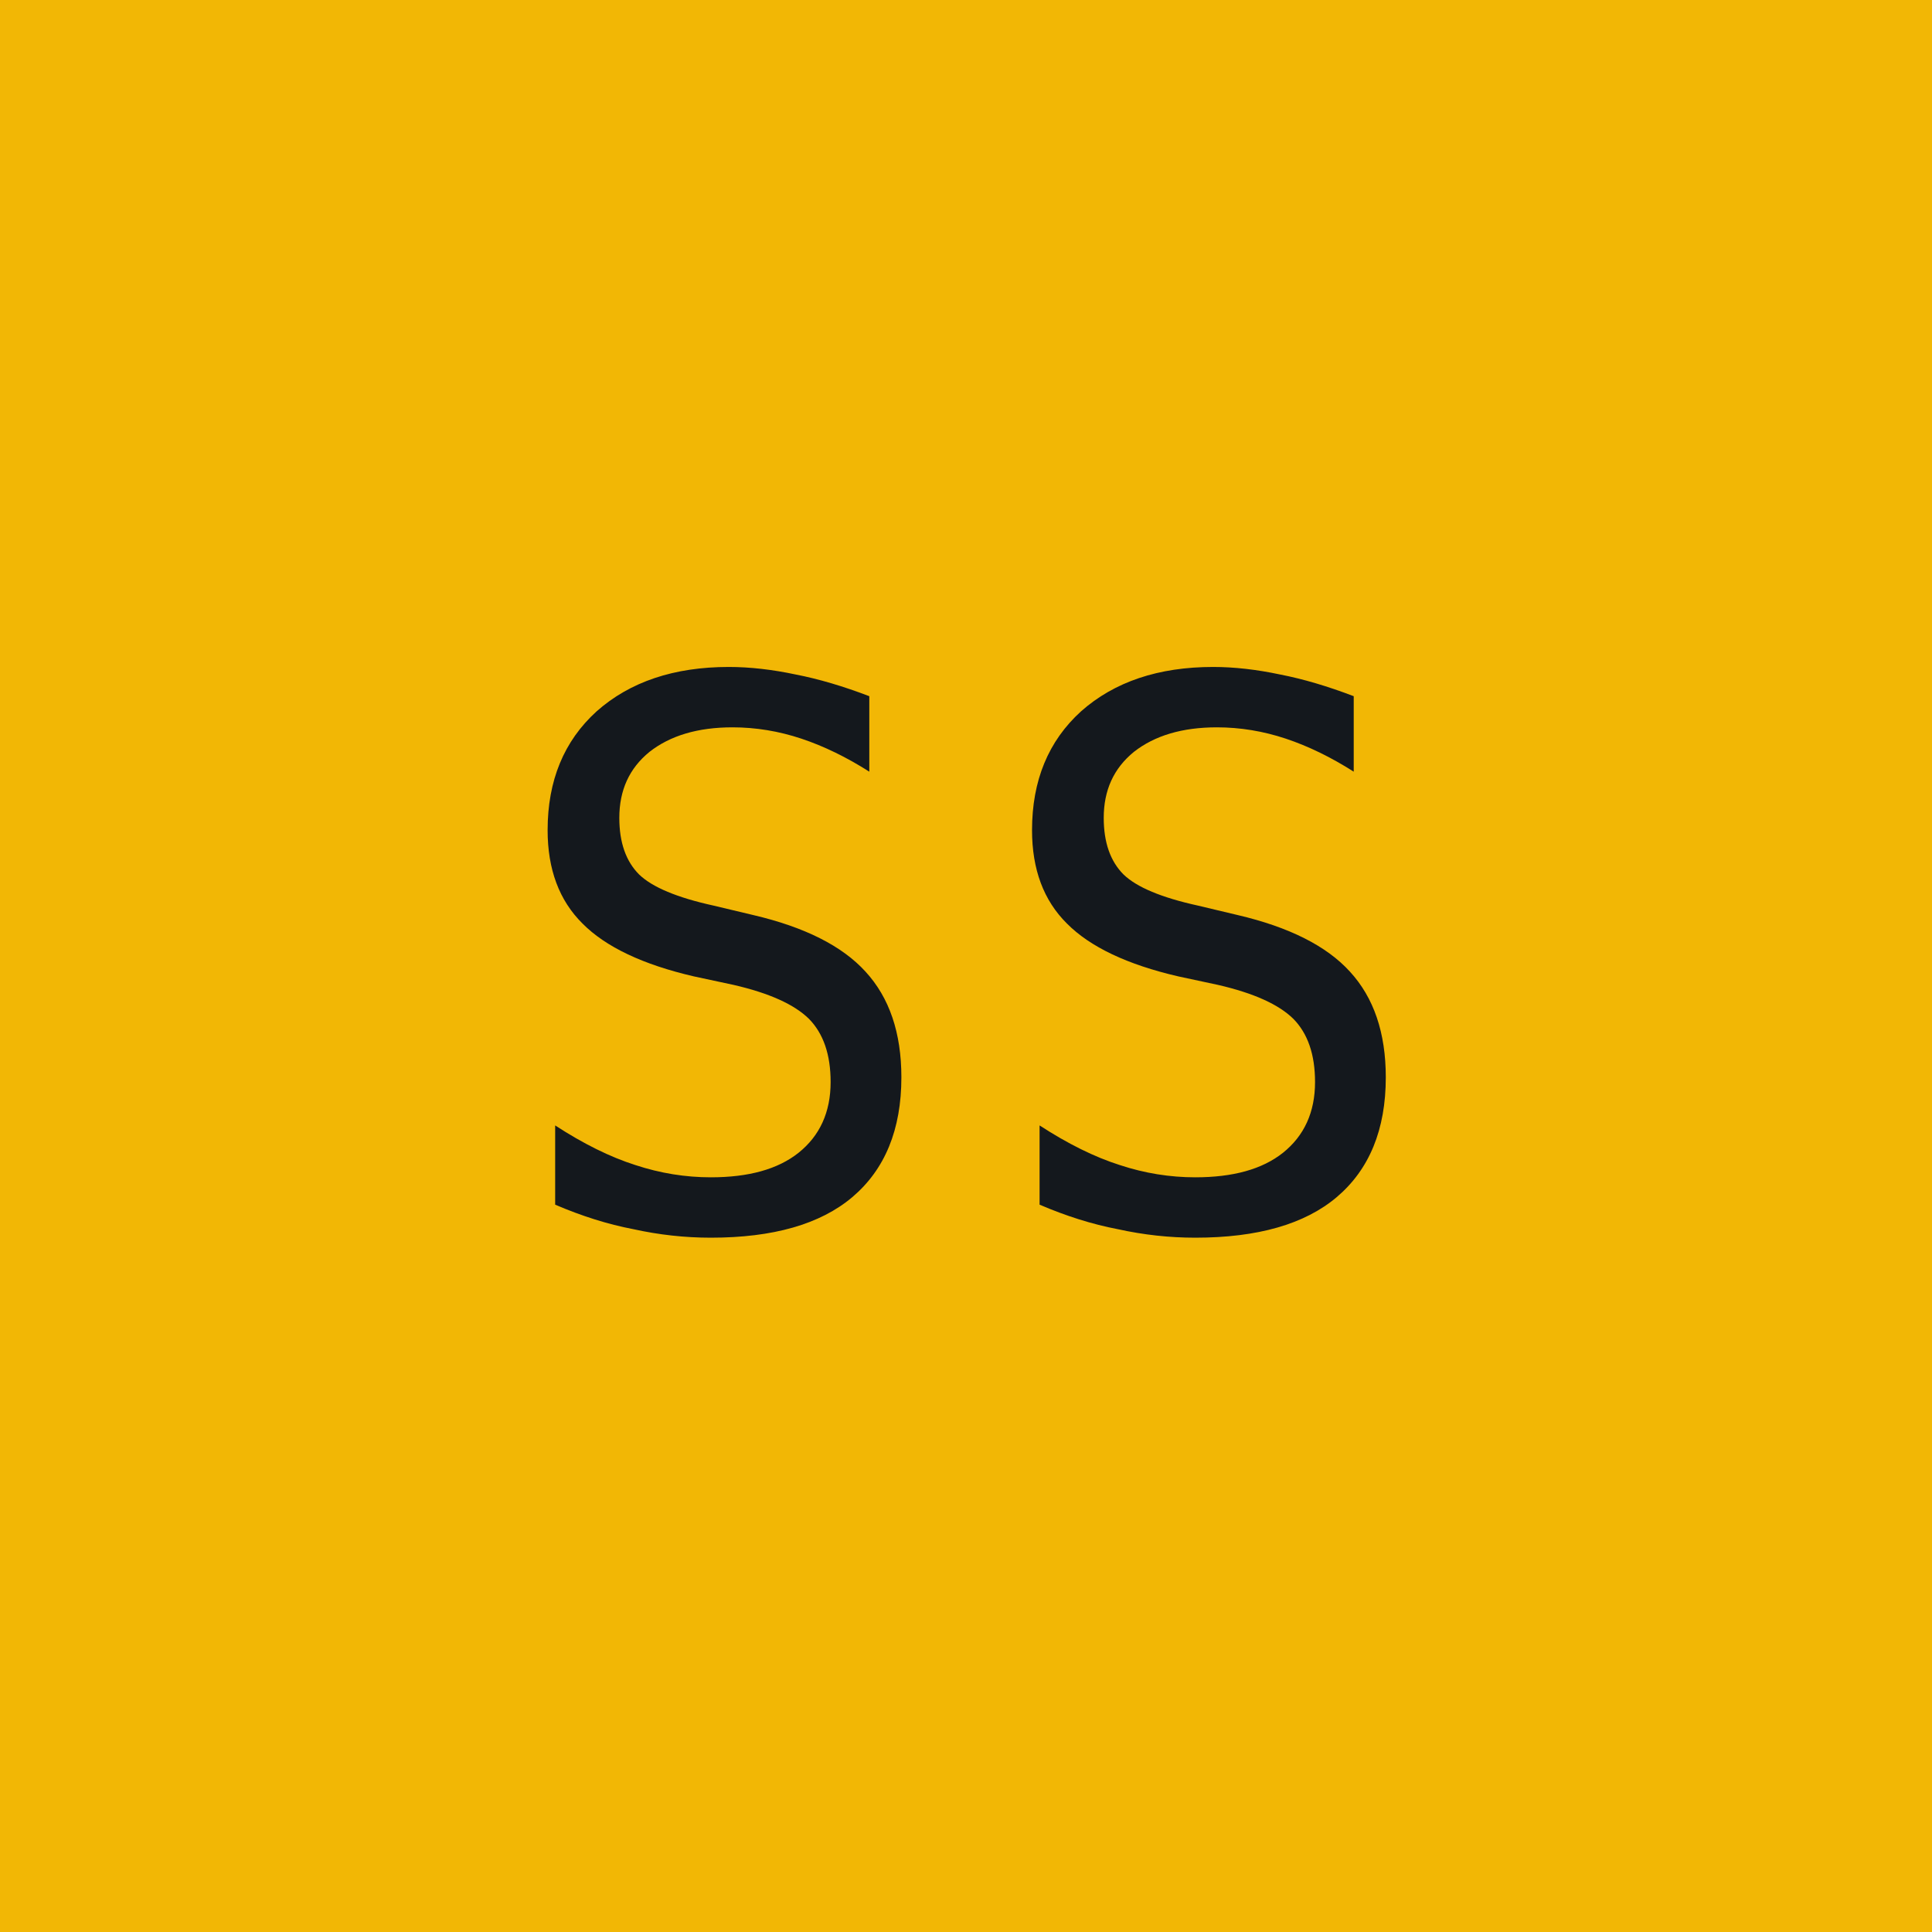
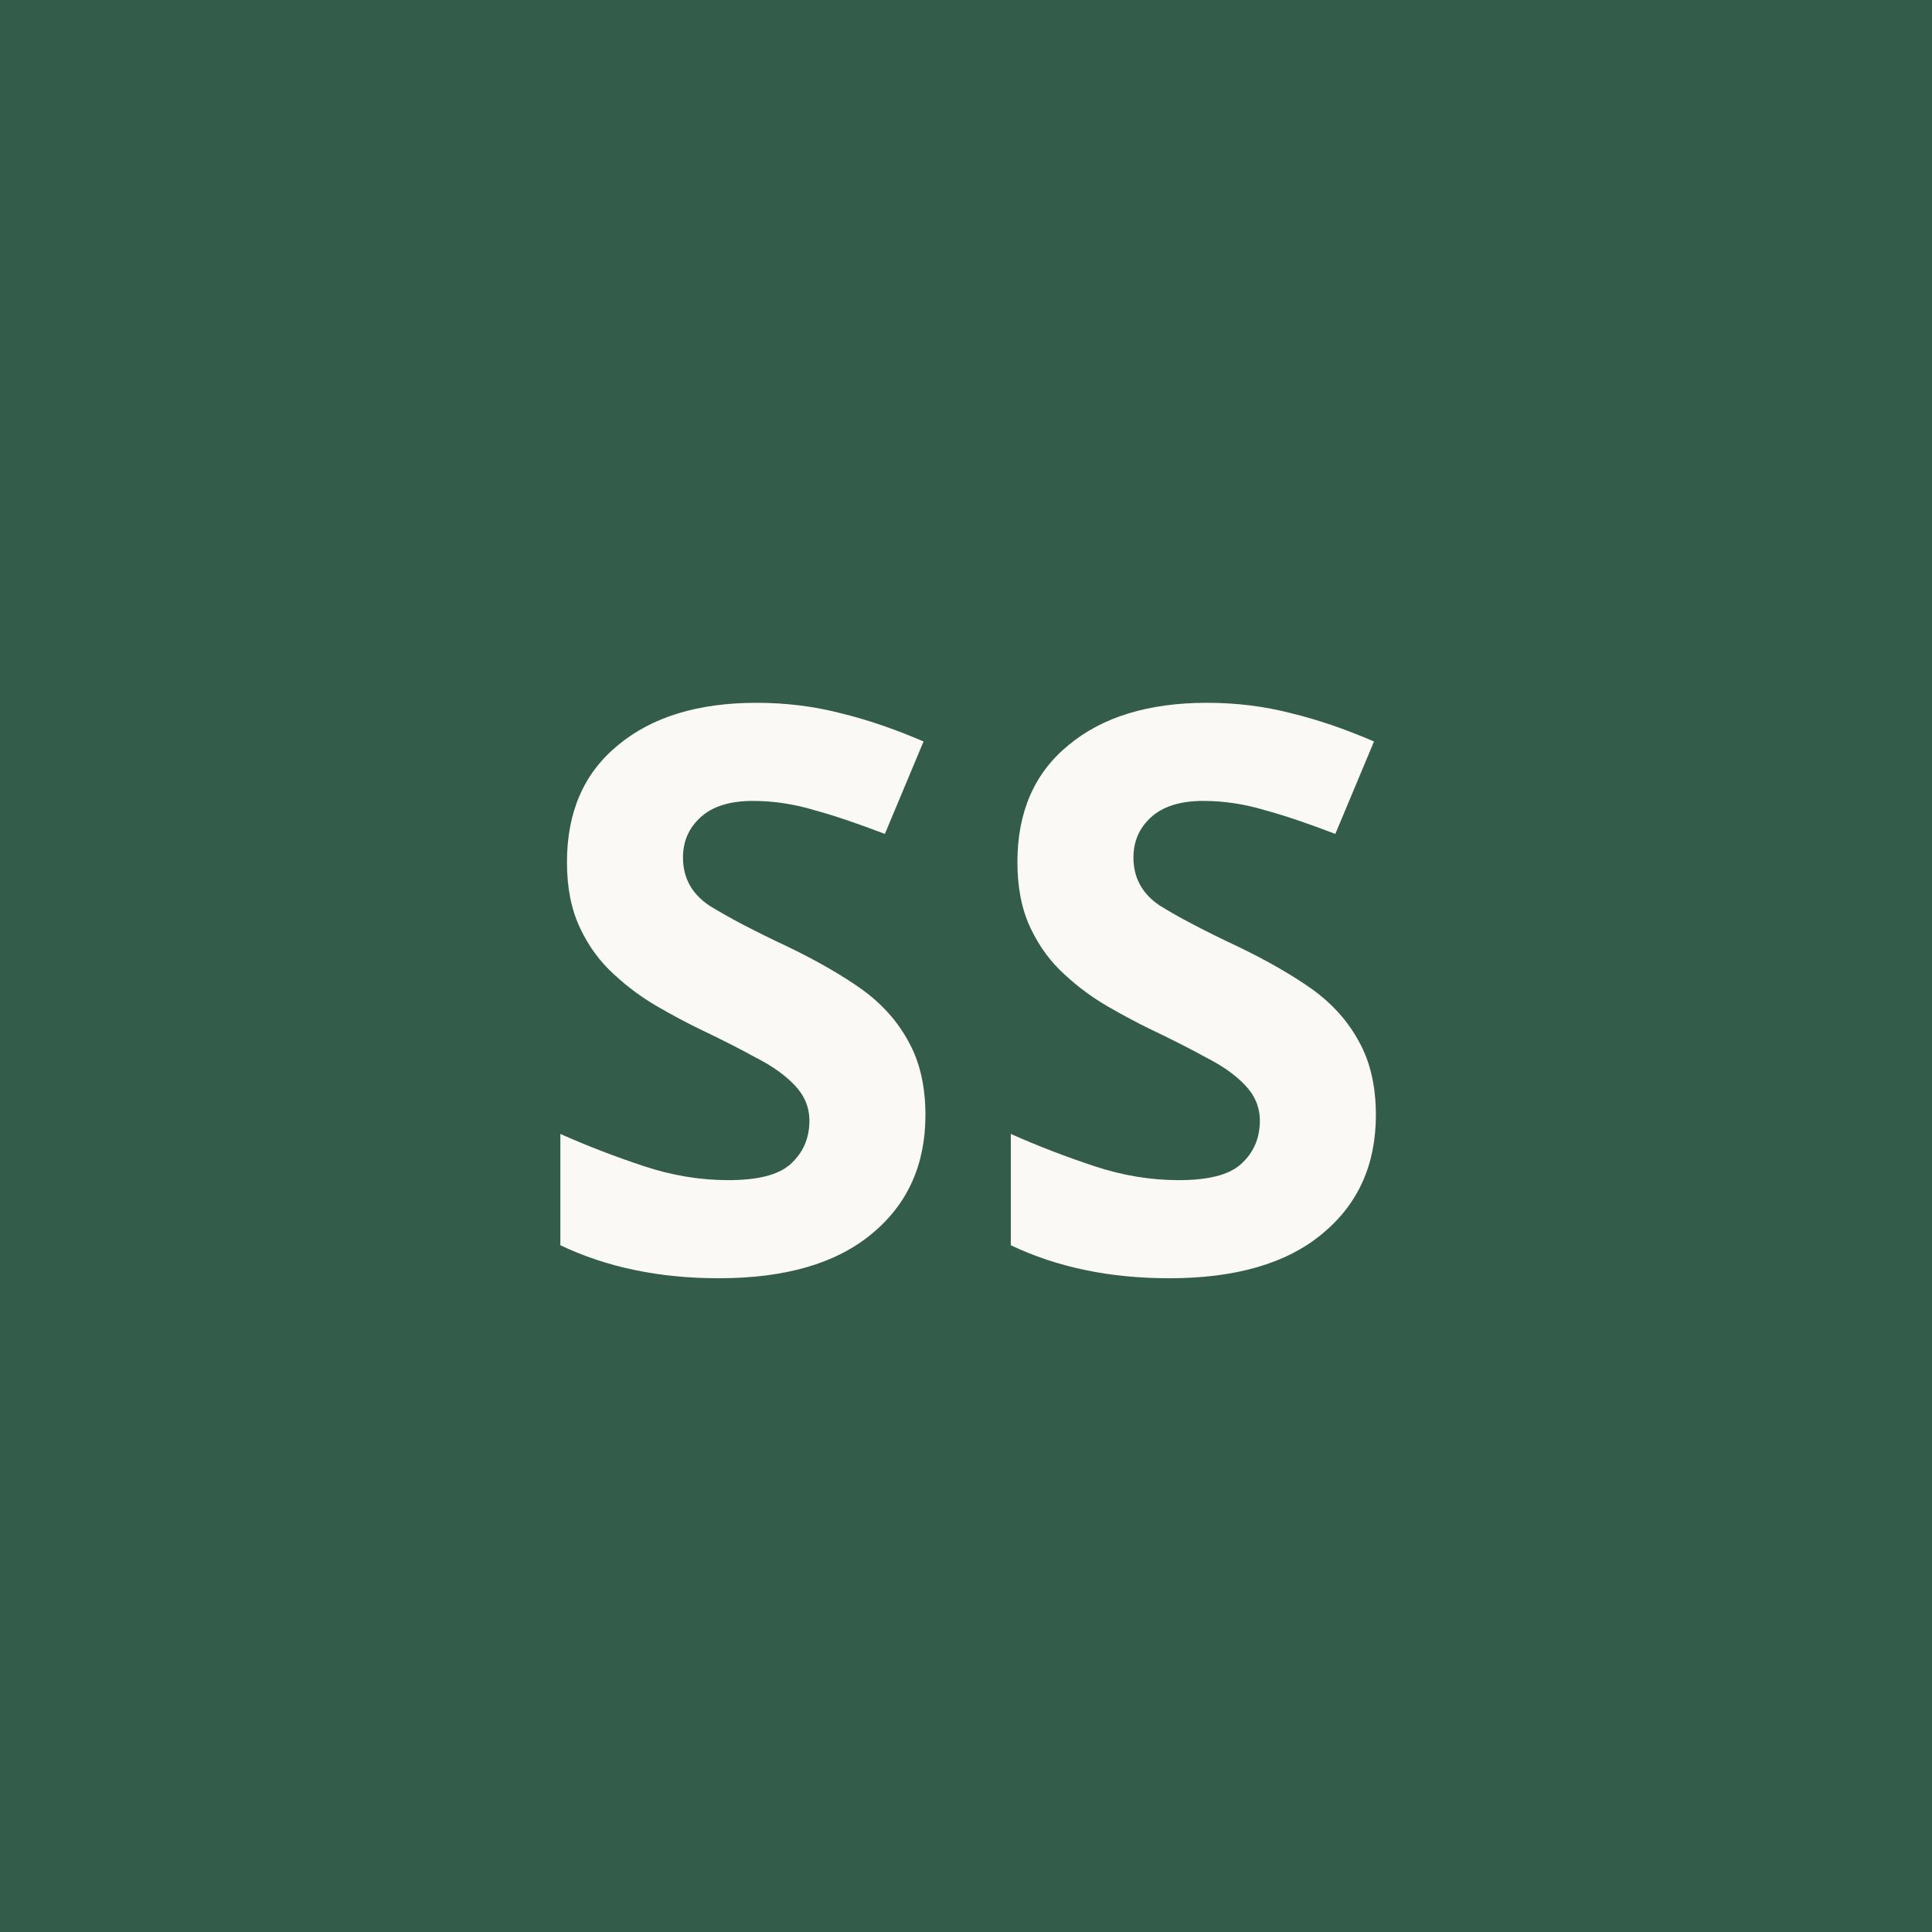
<svg xmlns="http://www.w3.org/2000/svg" viewBox="0 0 32 32" width="32" height="32" role="img" aria-label="Sim Soklim">
-   <rect width="32" height="32" rx="0" ry="0" fill="#f2b705" />
-   <text x="16" y="16" fill="#14181d" font-family="DM Mono, ui-monospace, SFMono-Regular, Menlo, Consolas, monospace" font-size="12.5" font-weight="500" letter-spacing="0.5" text-anchor="middle" dominant-baseline="central">SS</text>
+   <rect width="32" height="32" fill="#345C4A" />
+   <text x="16" y="16" fill="#FAF9F6" font-family="sans-serif" font-size="13" font-weight="600" letter-spacing="0.3" text-anchor="middle" dominant-baseline="central">SS</text>
</svg>
